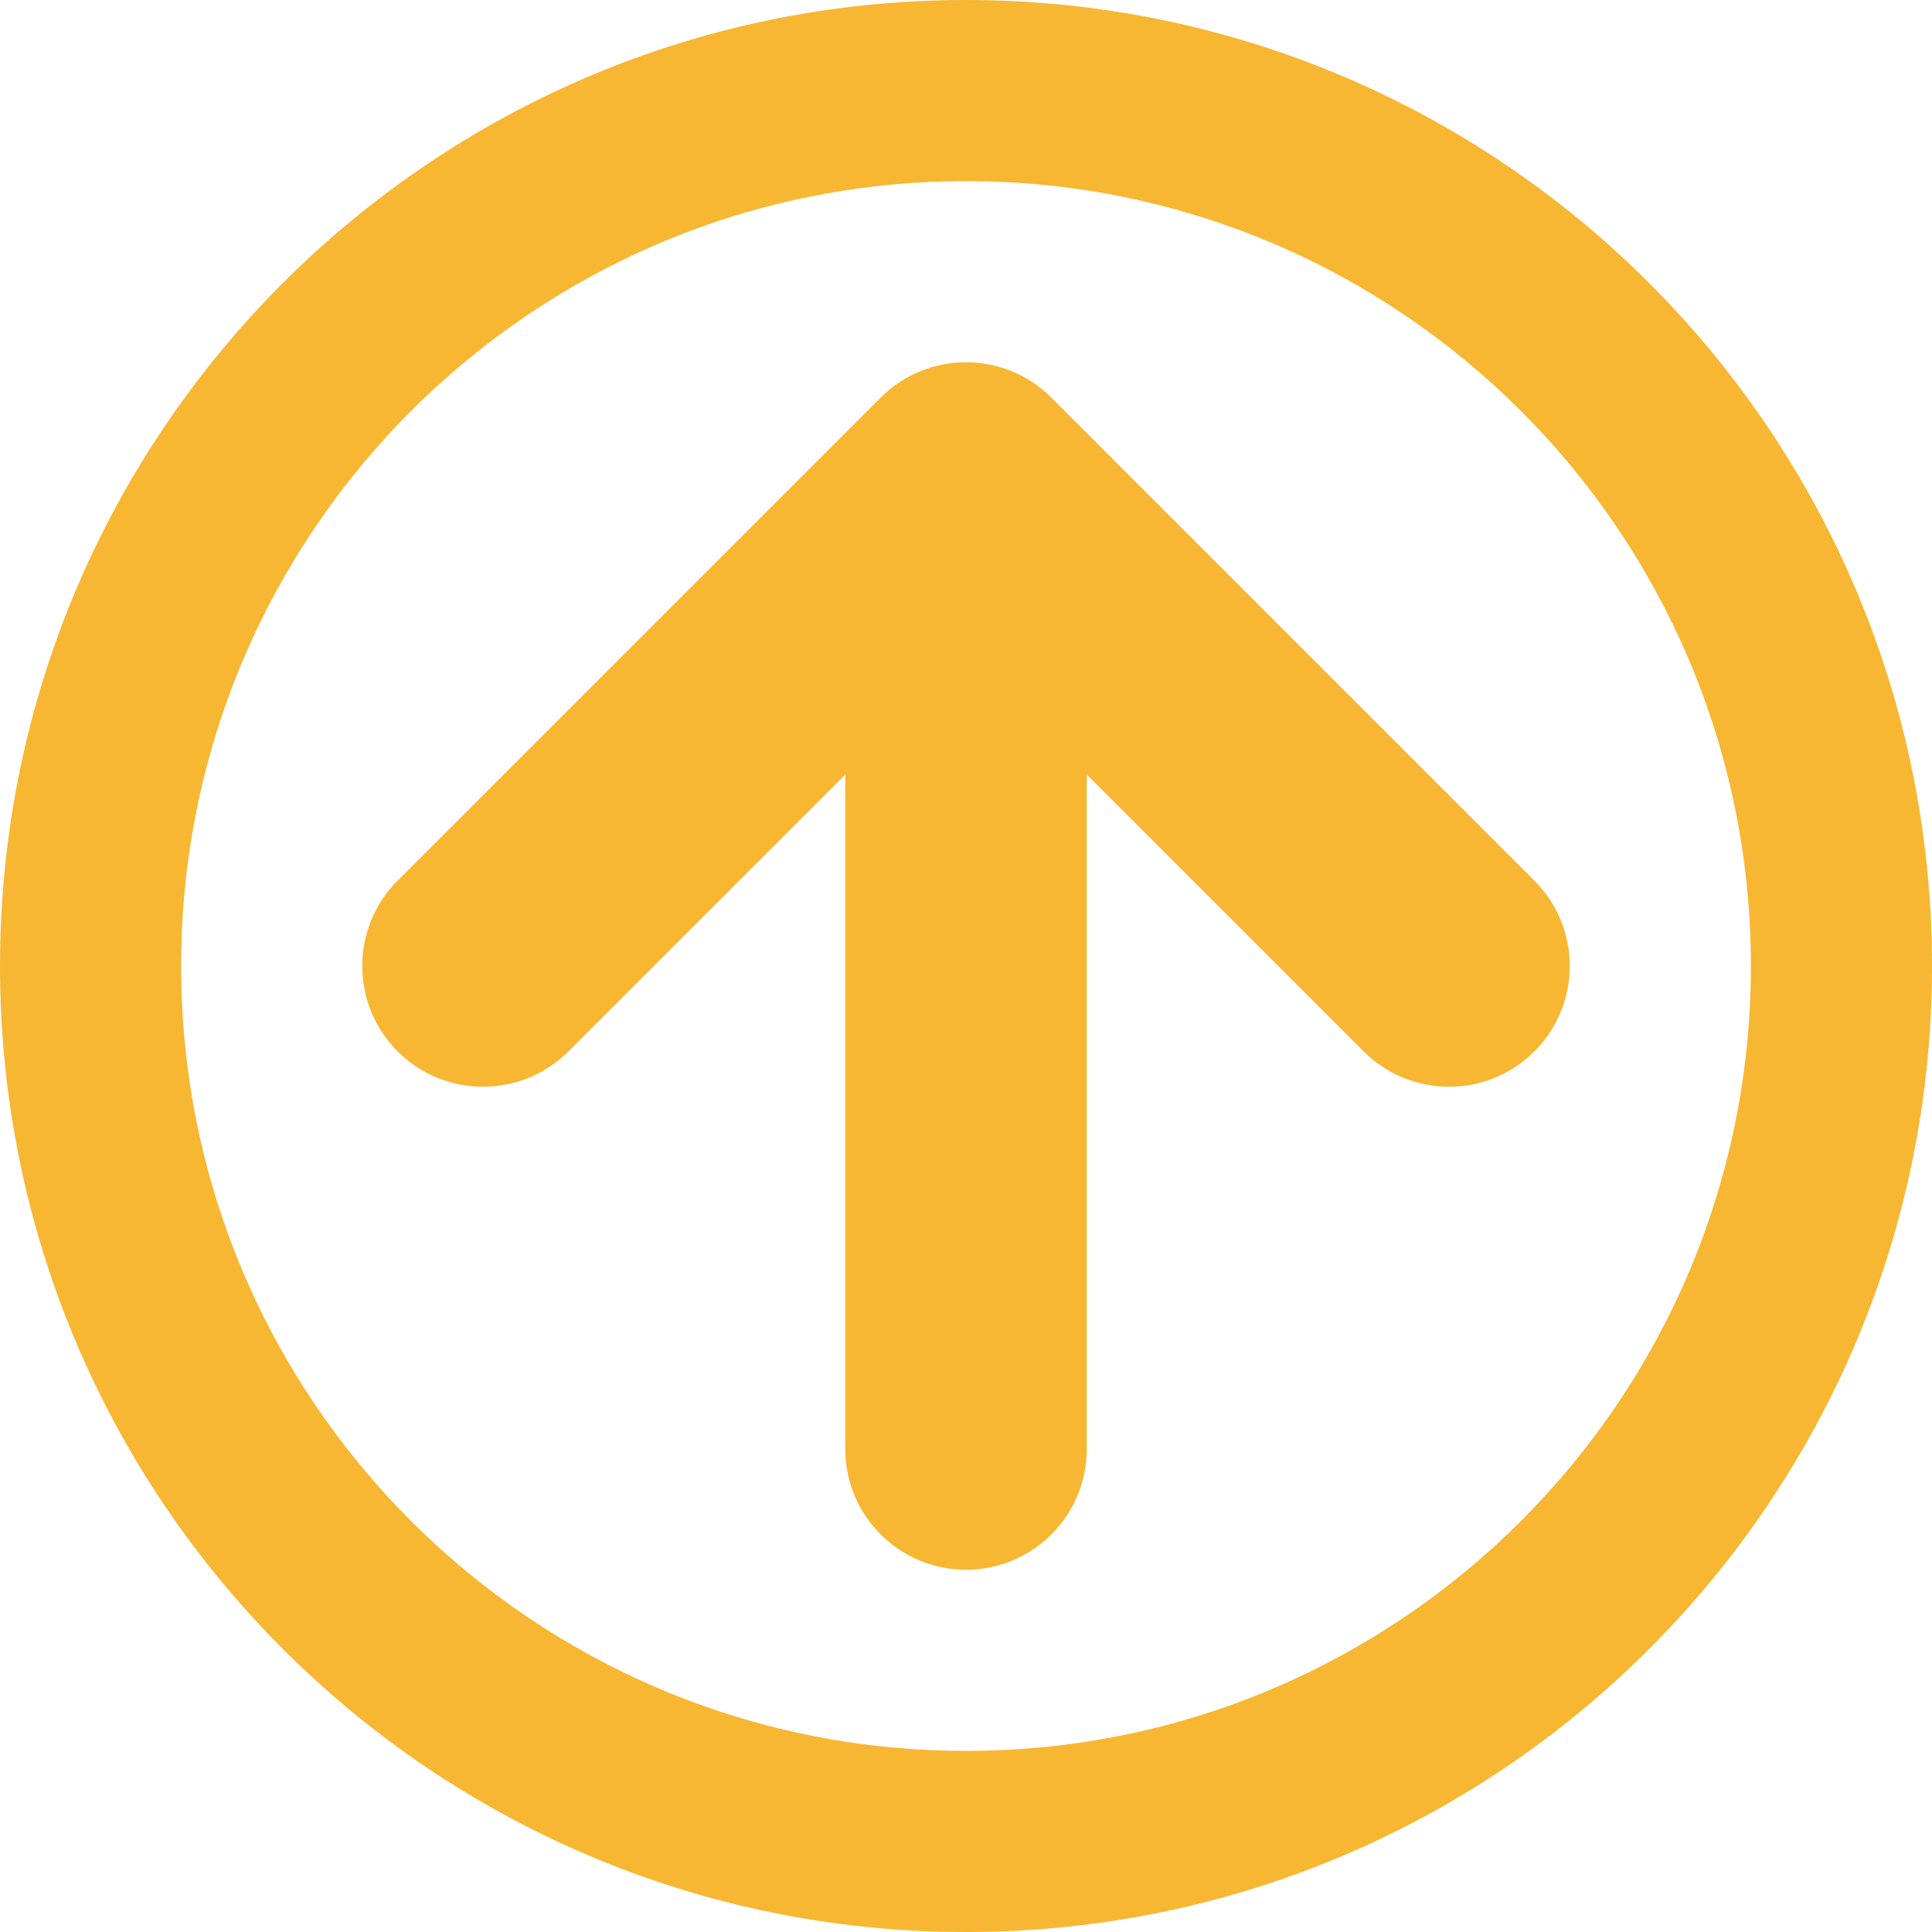
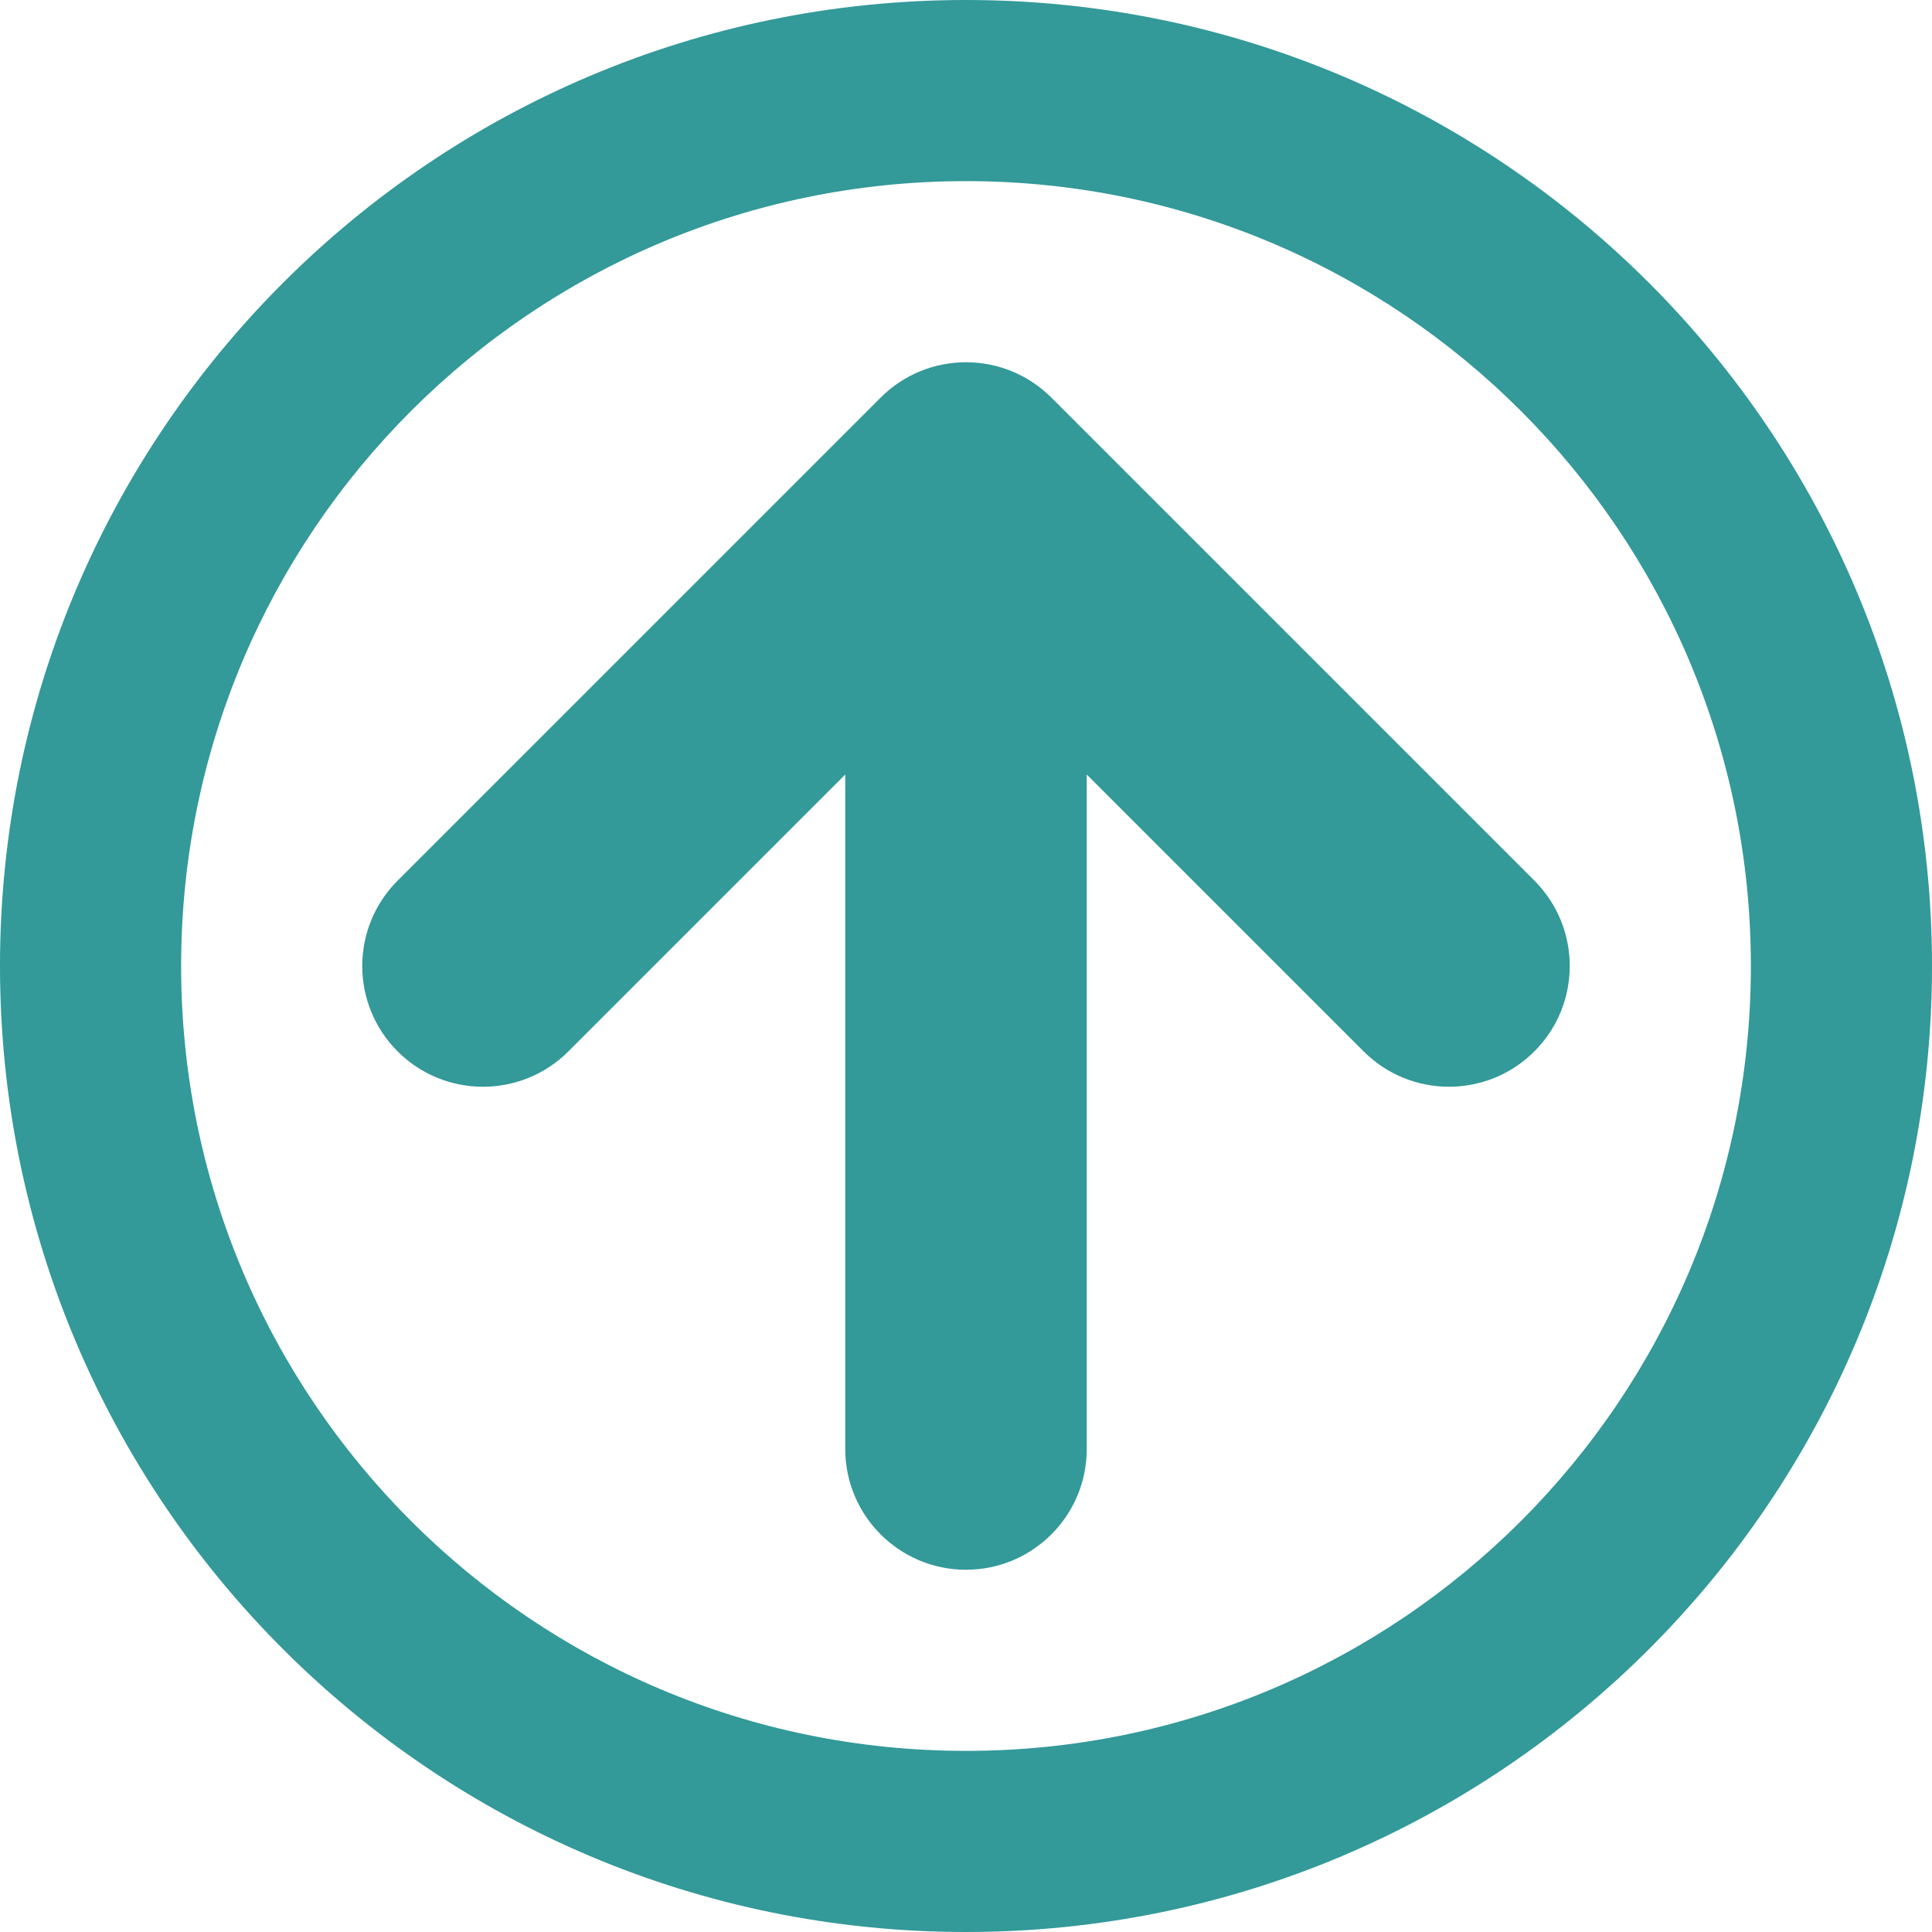
<svg xmlns="http://www.w3.org/2000/svg" version="1.1" id="Capa_1" x="0px" y="0px" width="512px" height="512px" viewBox="0 0 512 512" style="enable-background:new 0 0 512 512;" xml:space="preserve">
  <g>
-     <path d="M512,256c0,141.385-114.615,256-256,256C114.615,512,0,397.385,0,256S114.615,0,256,0S512,114.615,512,256z M48,256   c0,114.875,93.125,208,208,208s208-93.125,208-208S370.875,48,256,48S48,141.125,48,256z M278.627,105.372l128,128.001   c12.496,12.496,12.496,32.757,0,45.254s-32.758,12.497-45.256,0L288,205.255V384c0,17.673-14.327,32-32,32s-32-14.327-32-32   V205.255l-73.372,73.373c-12.497,12.497-32.759,12.497-45.256,0C99.124,272.379,96,264.189,96,256   c0-8.189,3.124-16.379,9.372-22.627l128-128.001C245.869,92.876,266.131,92.876,278.627,105.372z" fill="#F7B733" />
+     <path d="M512,256c0,141.385-114.615,256-256,256C114.615,512,0,397.385,0,256S114.615,0,256,0S512,114.615,512,256z M48,256   c0,114.875,93.125,208,208,208s208-93.125,208-208S370.875,48,256,48S48,141.125,48,256z M278.627,105.372l128,128.001   c12.496,12.496,12.496,32.757,0,45.254s-32.758,12.497-45.256,0L288,205.255V384c0,17.673-14.327,32-32,32s-32-14.327-32-32   V205.255l-73.372,73.373c-12.497,12.497-32.759,12.497-45.256,0C99.124,272.379,96,264.189,96,256   c0-8.189,3.124-16.379,9.372-22.627l128-128.001C245.869,92.876,266.131,92.876,278.627,105.372z" fill="#339999" />
  </g>
  <g>
</g>
  <g>
</g>
  <g>
</g>
  <g>
</g>
  <g>
</g>
  <g>
</g>
  <g>
</g>
  <g>
</g>
  <g>
</g>
  <g>
</g>
  <g>
</g>
  <g>
</g>
  <g>
</g>
  <g>
</g>
  <g>
</g>
</svg>
